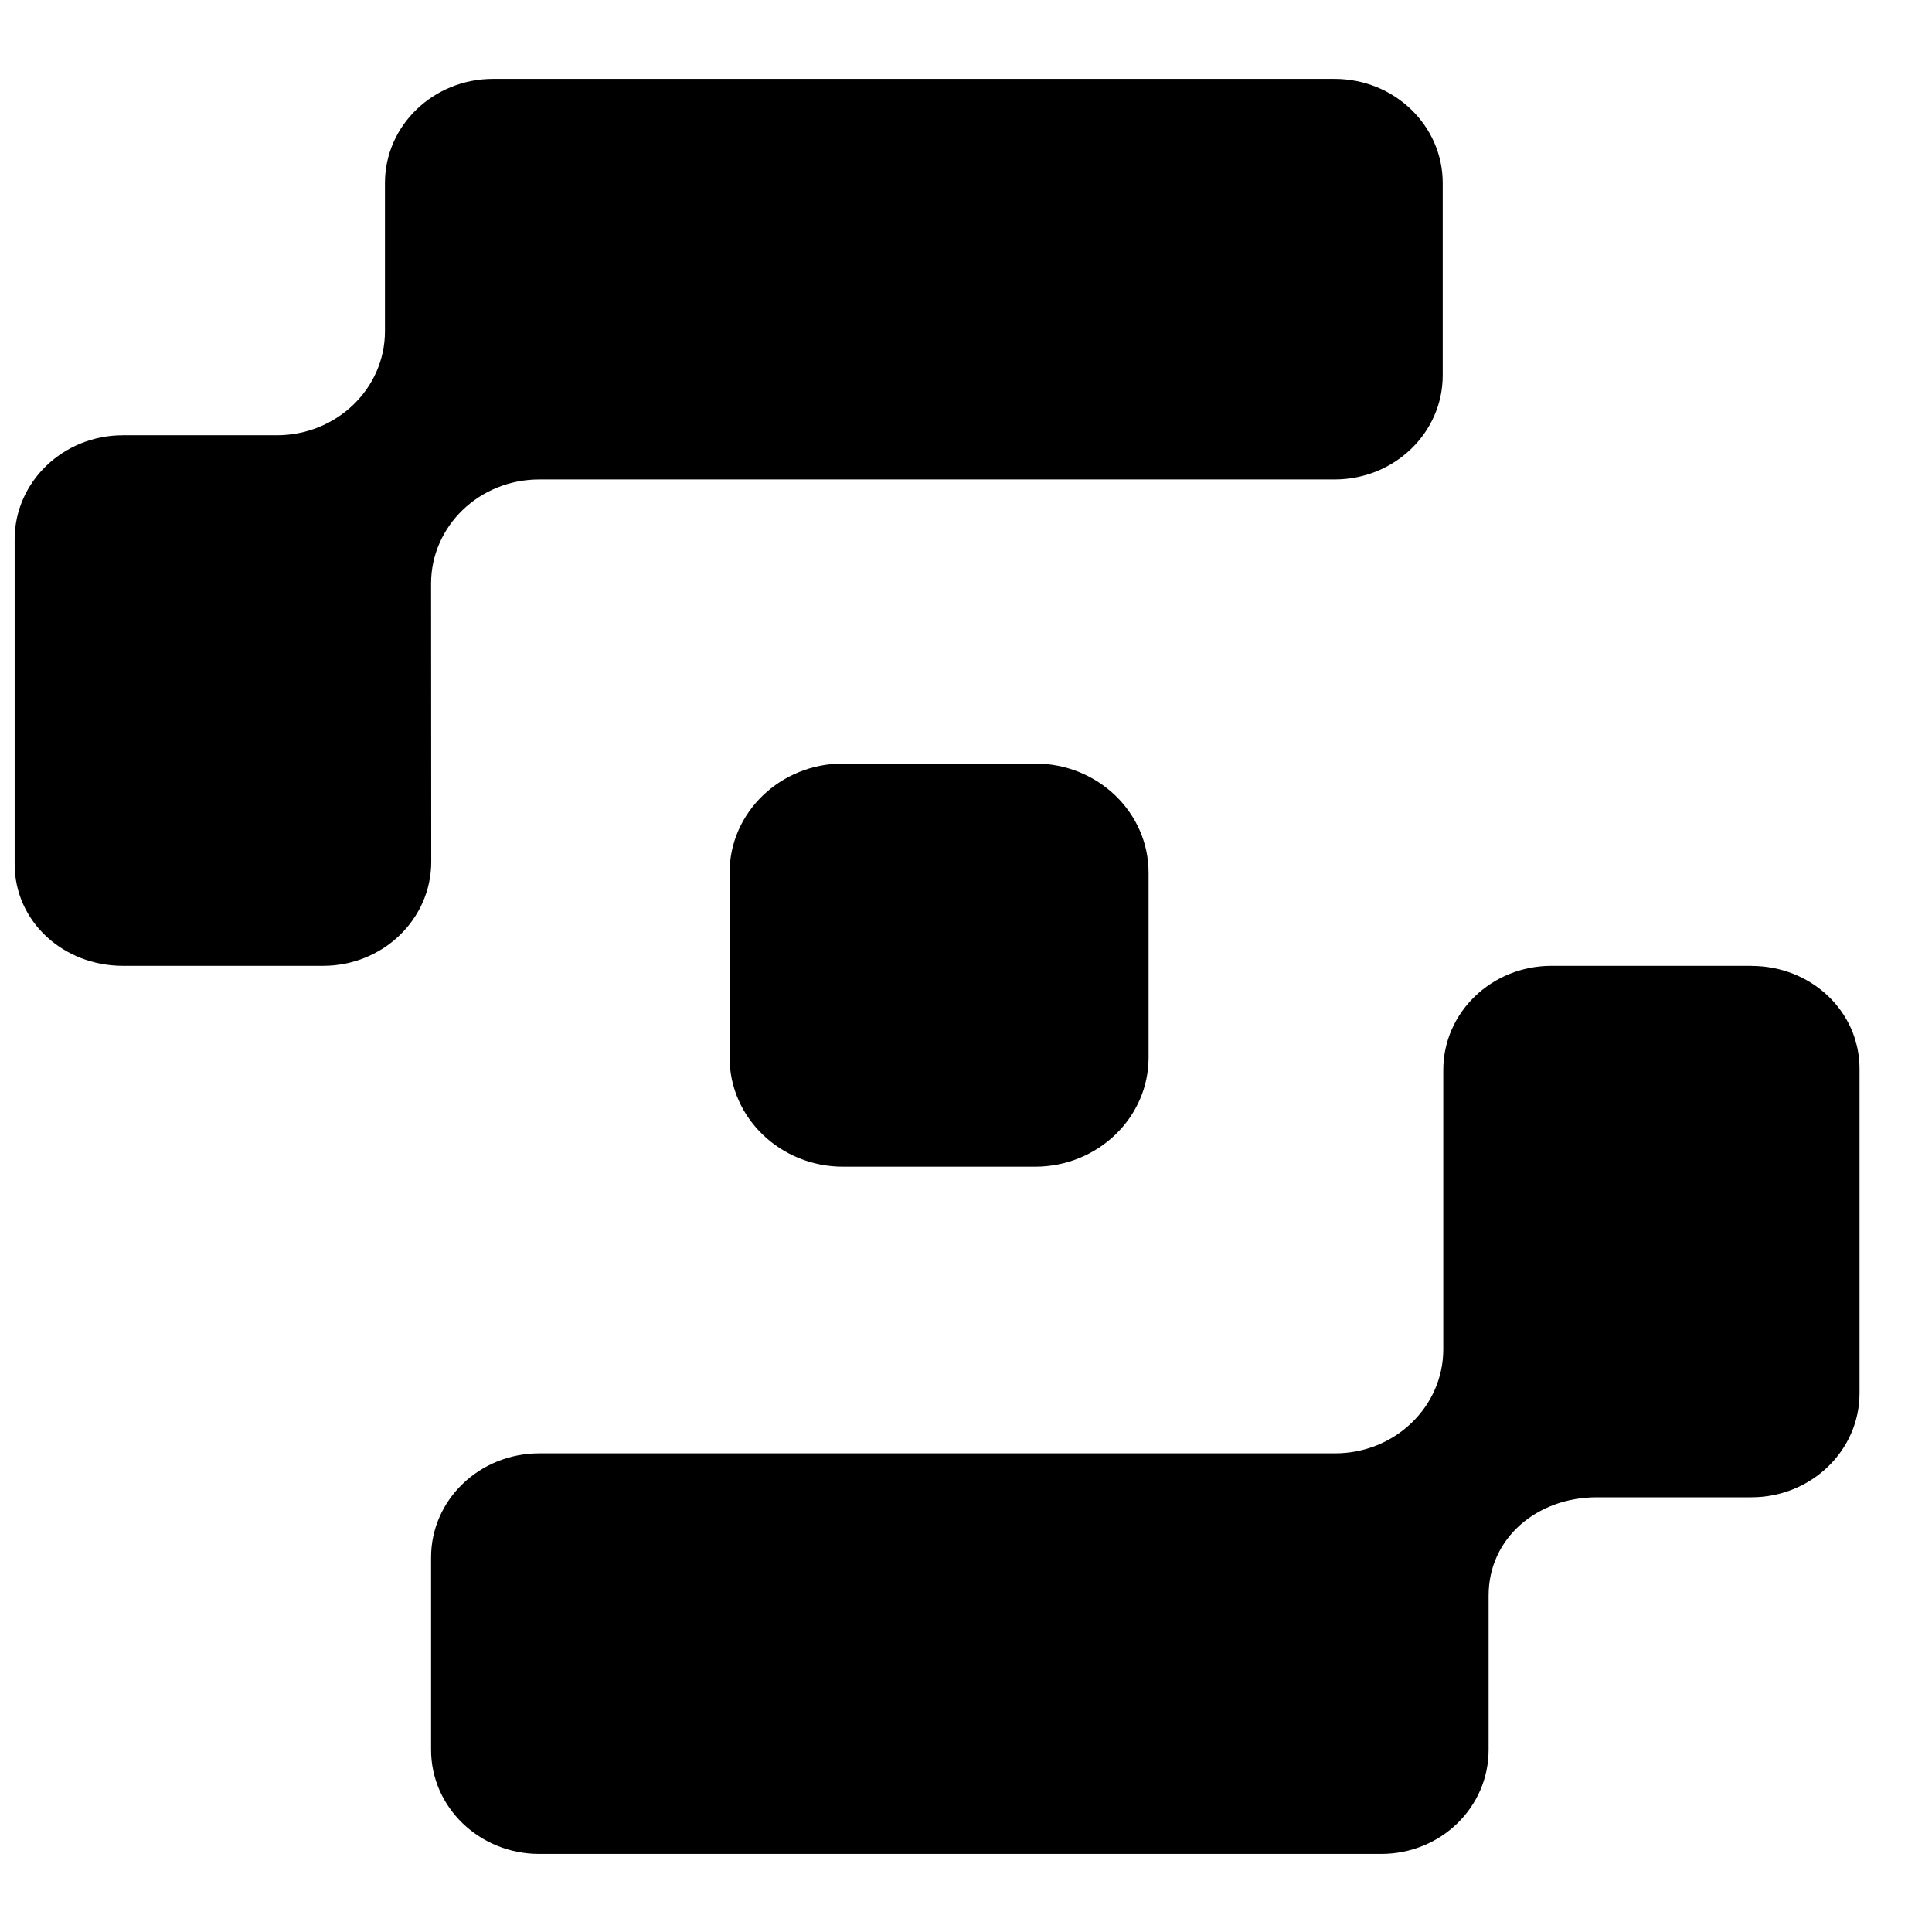
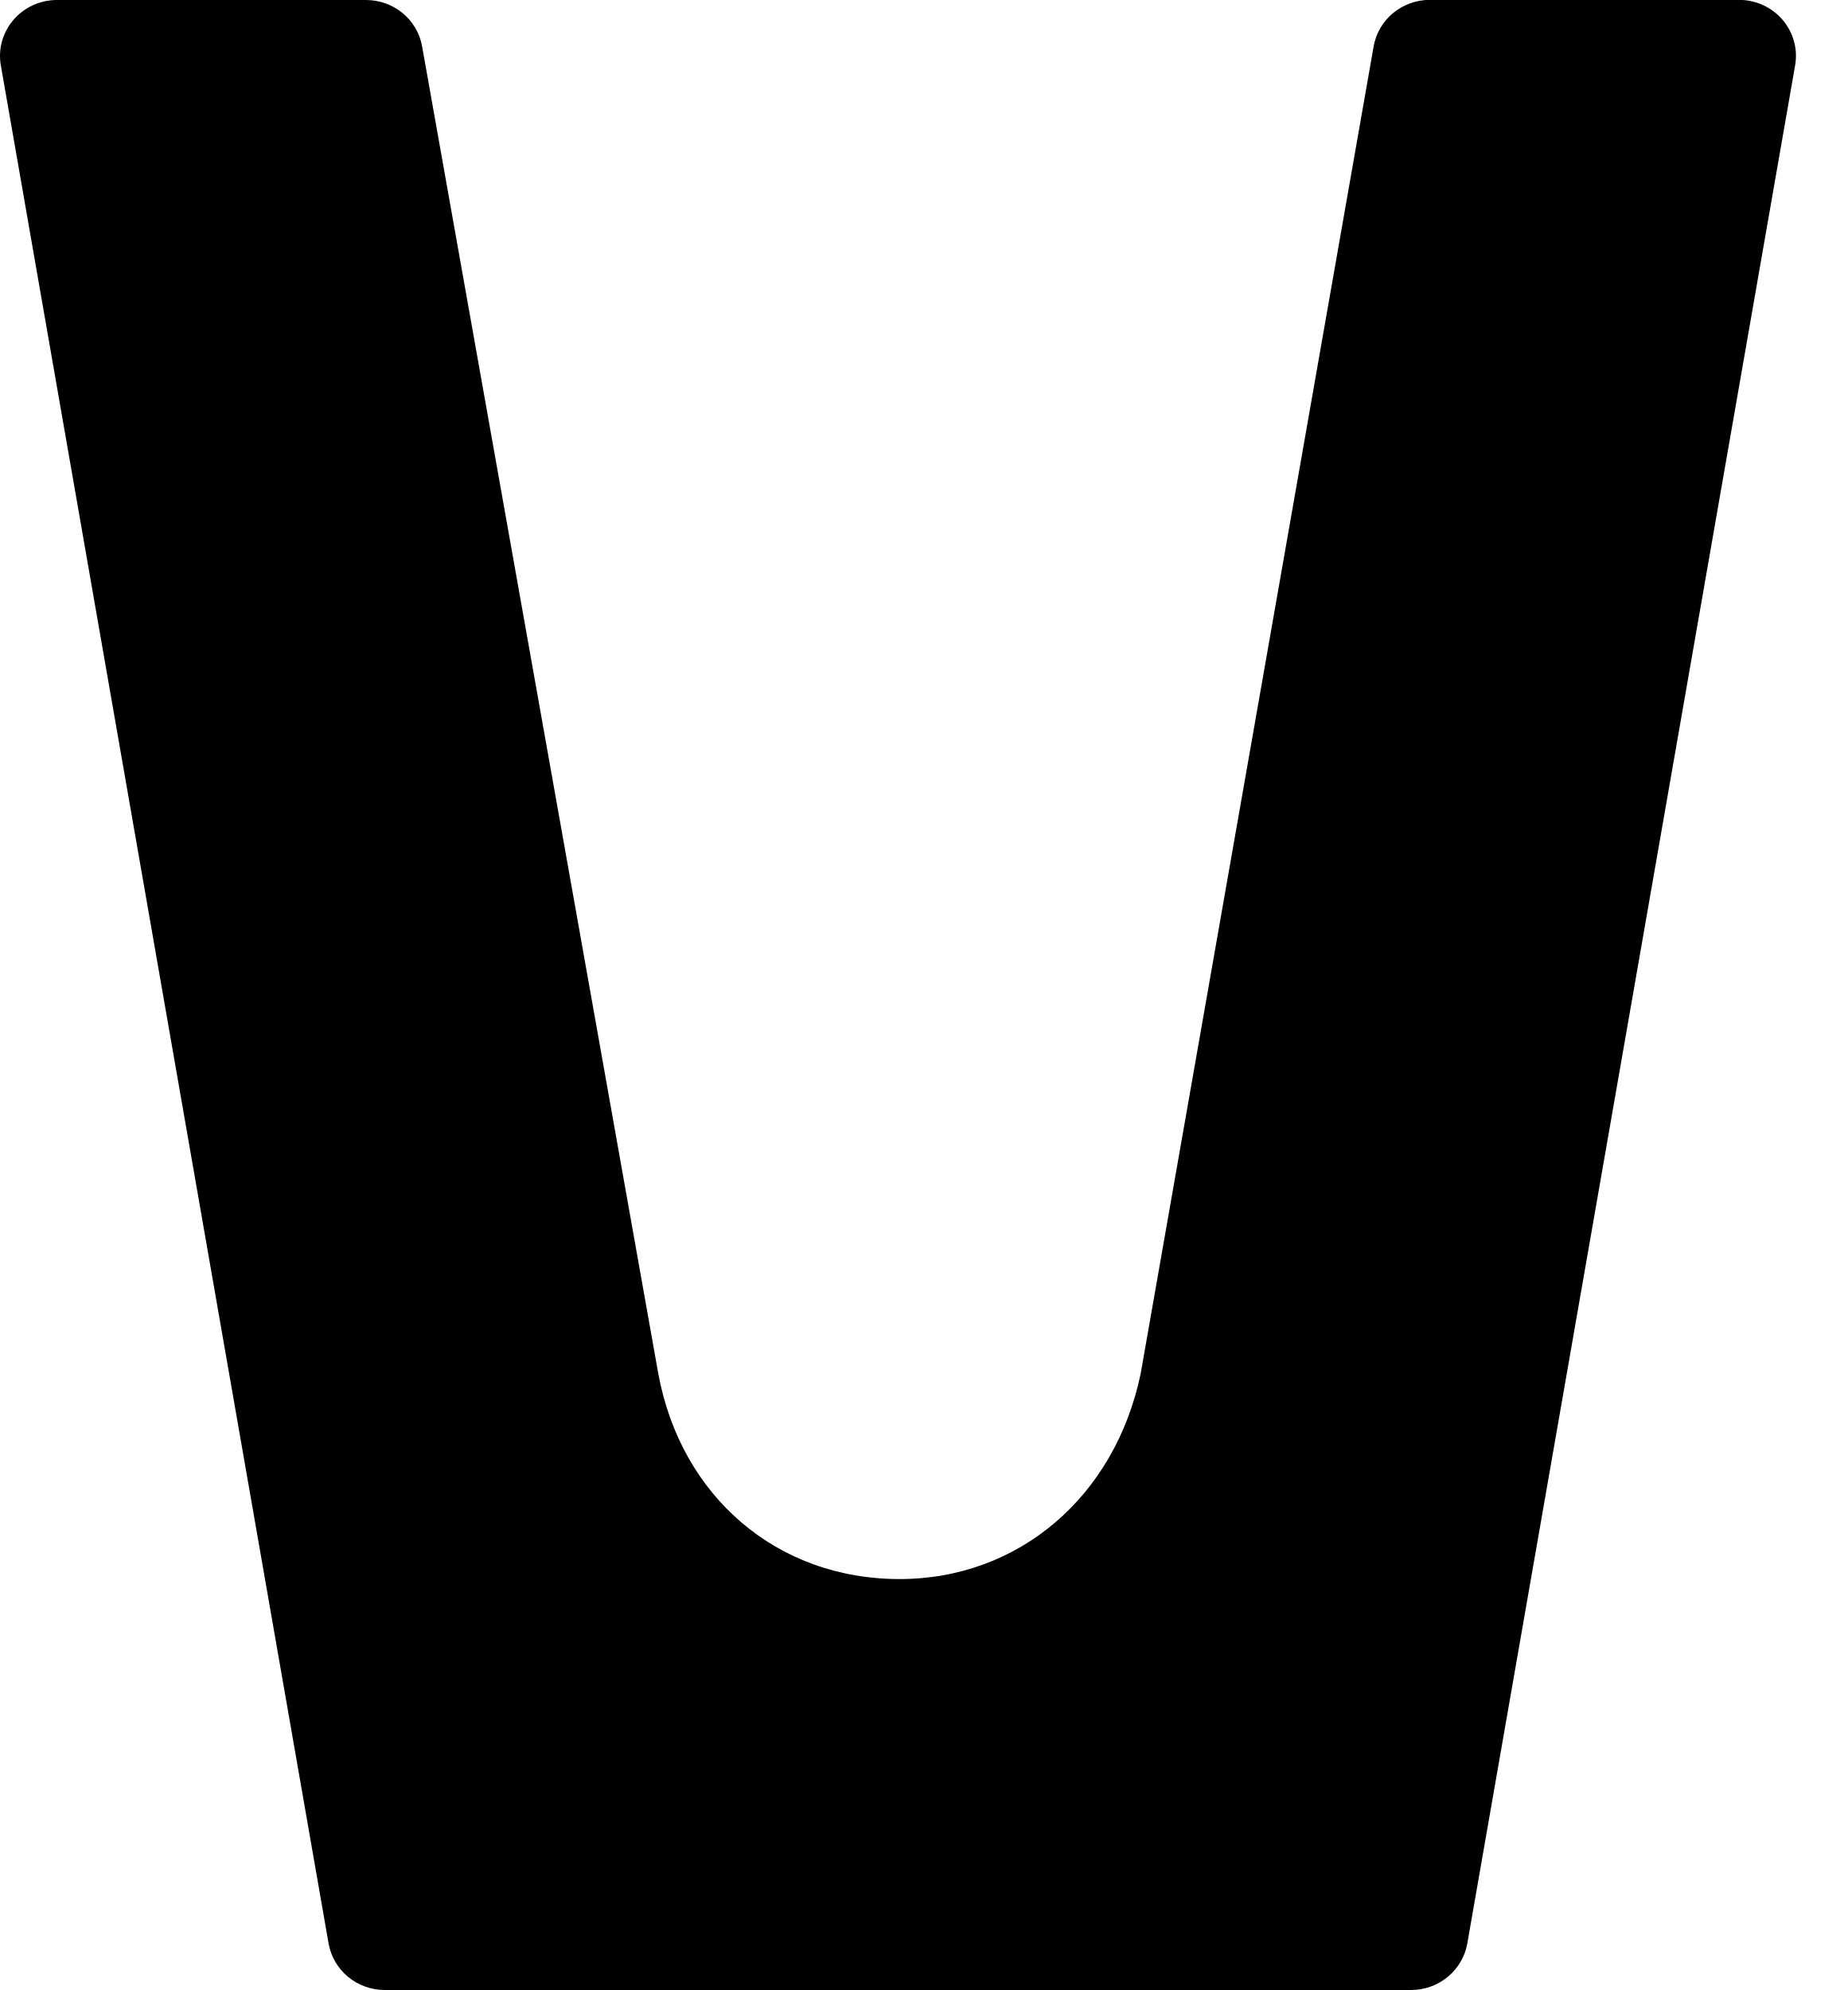
- <svg xmlns="http://www.w3.org/2000/svg" width="384" height="384" viewBox="0 0 24 24" fill="none">
-   <path d="M21.757 11.998h-2.485c-.742 0-1.343.579-1.343 1.293v3.47c0 .714-.602 1.293-1.344 1.293H6.699c-.743 0-1.344.578-1.344 1.292v2.391c0 .714.601 1.293 1.344 1.293h10.458c.742 0 1.335-.579 1.335-1.293V19.82c0-.714.602-1.22 1.344-1.22h1.92c.743 0 1.344-.58 1.344-1.293v-4.03c0-.714-.601-1.278-1.343-1.278ZM5.355 7.249c0-.714.6-1.293 1.343-1.293h9.88c.743 0 1.344-.579 1.344-1.293v-2.39c0-.714-.601-1.293-1.344-1.293H6.125c-.742 0-1.343.579-1.343 1.293v1.842c0 .714-.602 1.292-1.344 1.292H1.526C.784 5.407.182 5.986.182 6.7v4.034c0 .714.604 1.264 1.346 1.264h2.485c.743 0 1.344-.579 1.344-1.293L5.355 7.25ZM10.472 9.485h2.387c.778 0 1.409.608 1.409 1.356v2.296c0 .748-.632 1.356-1.41 1.356h-2.386c-.778 0-1.409-.608-1.409-1.356v-2.296c0-.749.632-1.356 1.409-1.356Z" fill="currentColor" />
+ <svg xmlns="http://www.w3.org/2000/svg" width="26" height="28" viewBox="0 0 26 28" fill="none">
+   <path d="M25.262 0.921L20.649 27.345C20.617 27.528 20.52 27.694 20.375 27.814C20.231 27.934 20.048 28 19.859 28H5.414C5.225 28 5.042 27.934 4.897 27.814C4.753 27.694 4.656 27.528 4.624 27.345L0.012 0.921C-0.008 0.808 -0.003 0.692 0.028 0.581C0.059 0.47 0.114 0.368 0.189 0.28C0.264 0.192 0.358 0.122 0.464 0.073C0.57 0.025 0.685 -0 0.802 -0H5.15C5.339 -0 5.521 0.065 5.666 0.184C5.81 0.304 5.908 0.469 5.94 0.652L9.264 19.329C9.585 21.062 10.938 22.218 12.658 22.218C14.333 22.218 15.69 21.062 16.052 19.329L19.331 0.652C19.363 0.469 19.461 0.303 19.605 0.183C19.75 0.064 19.933 -0.002 20.123 -0.002H24.469C24.586 -0.002 24.702 0.022 24.808 0.071C24.915 0.119 25.009 0.19 25.085 0.278C25.16 0.366 25.215 0.469 25.246 0.58C25.277 0.691 25.282 0.807 25.262 0.921Z" fill="currentColor" />
</svg>
